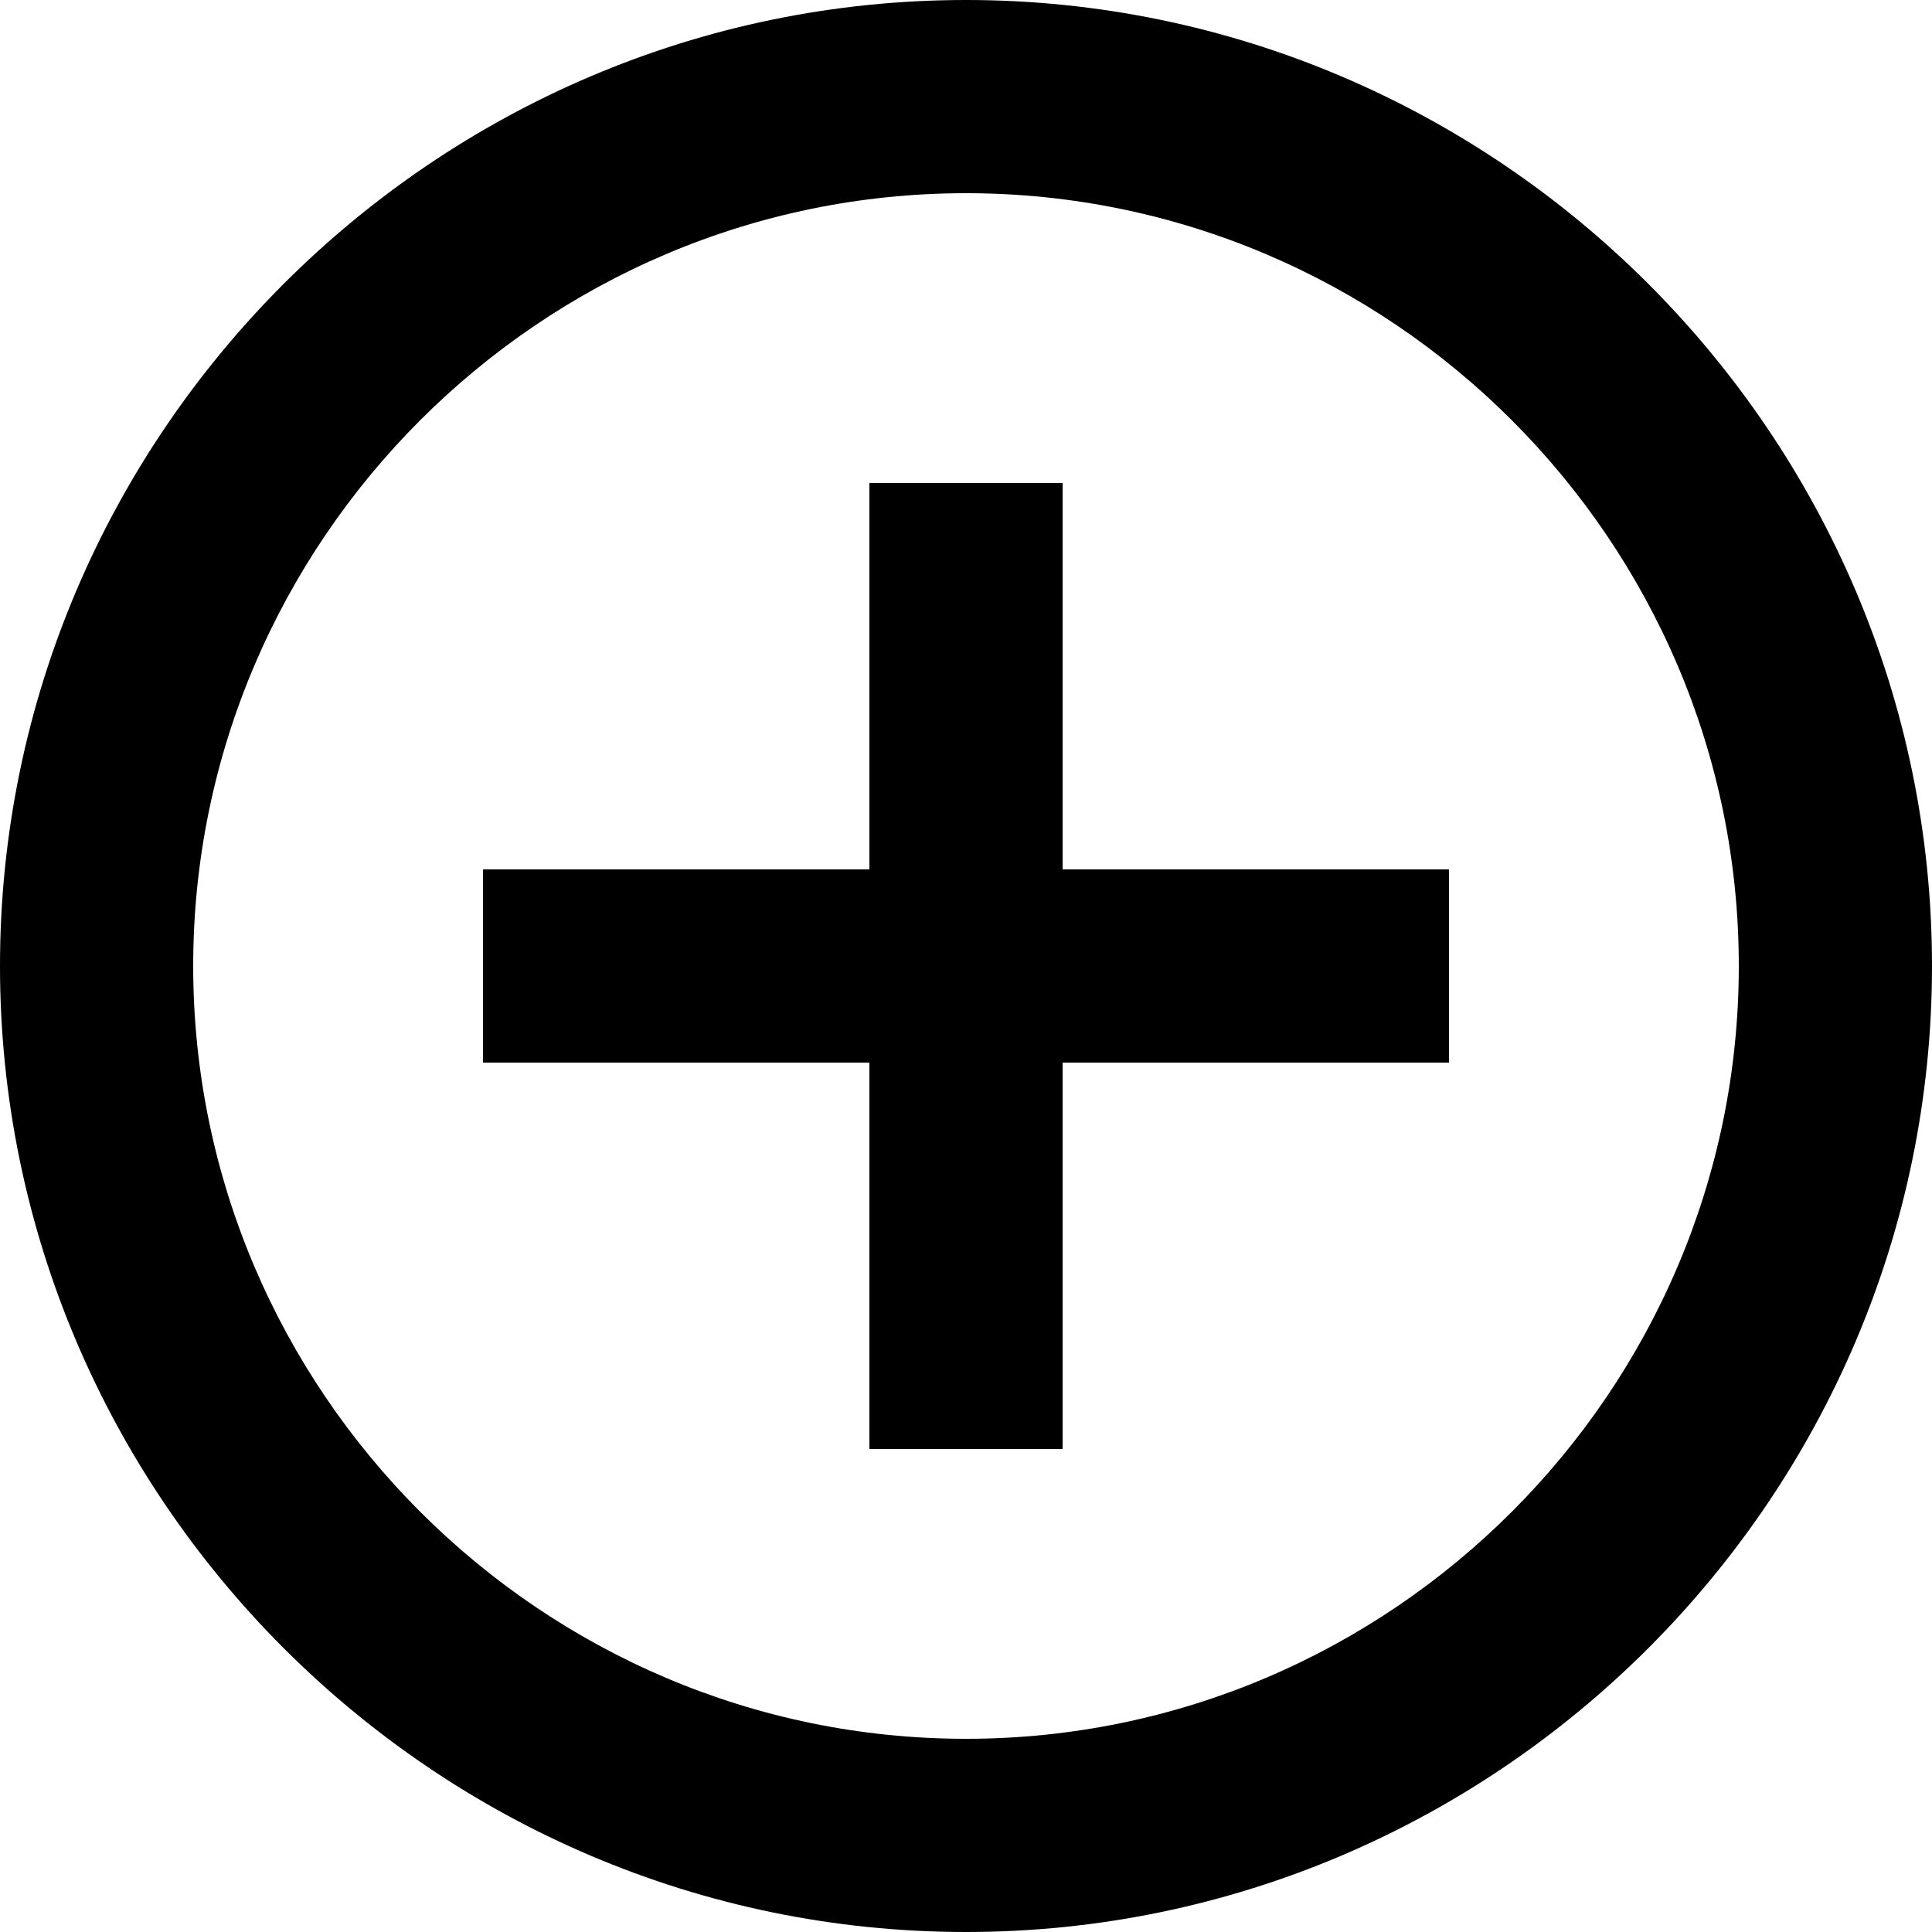
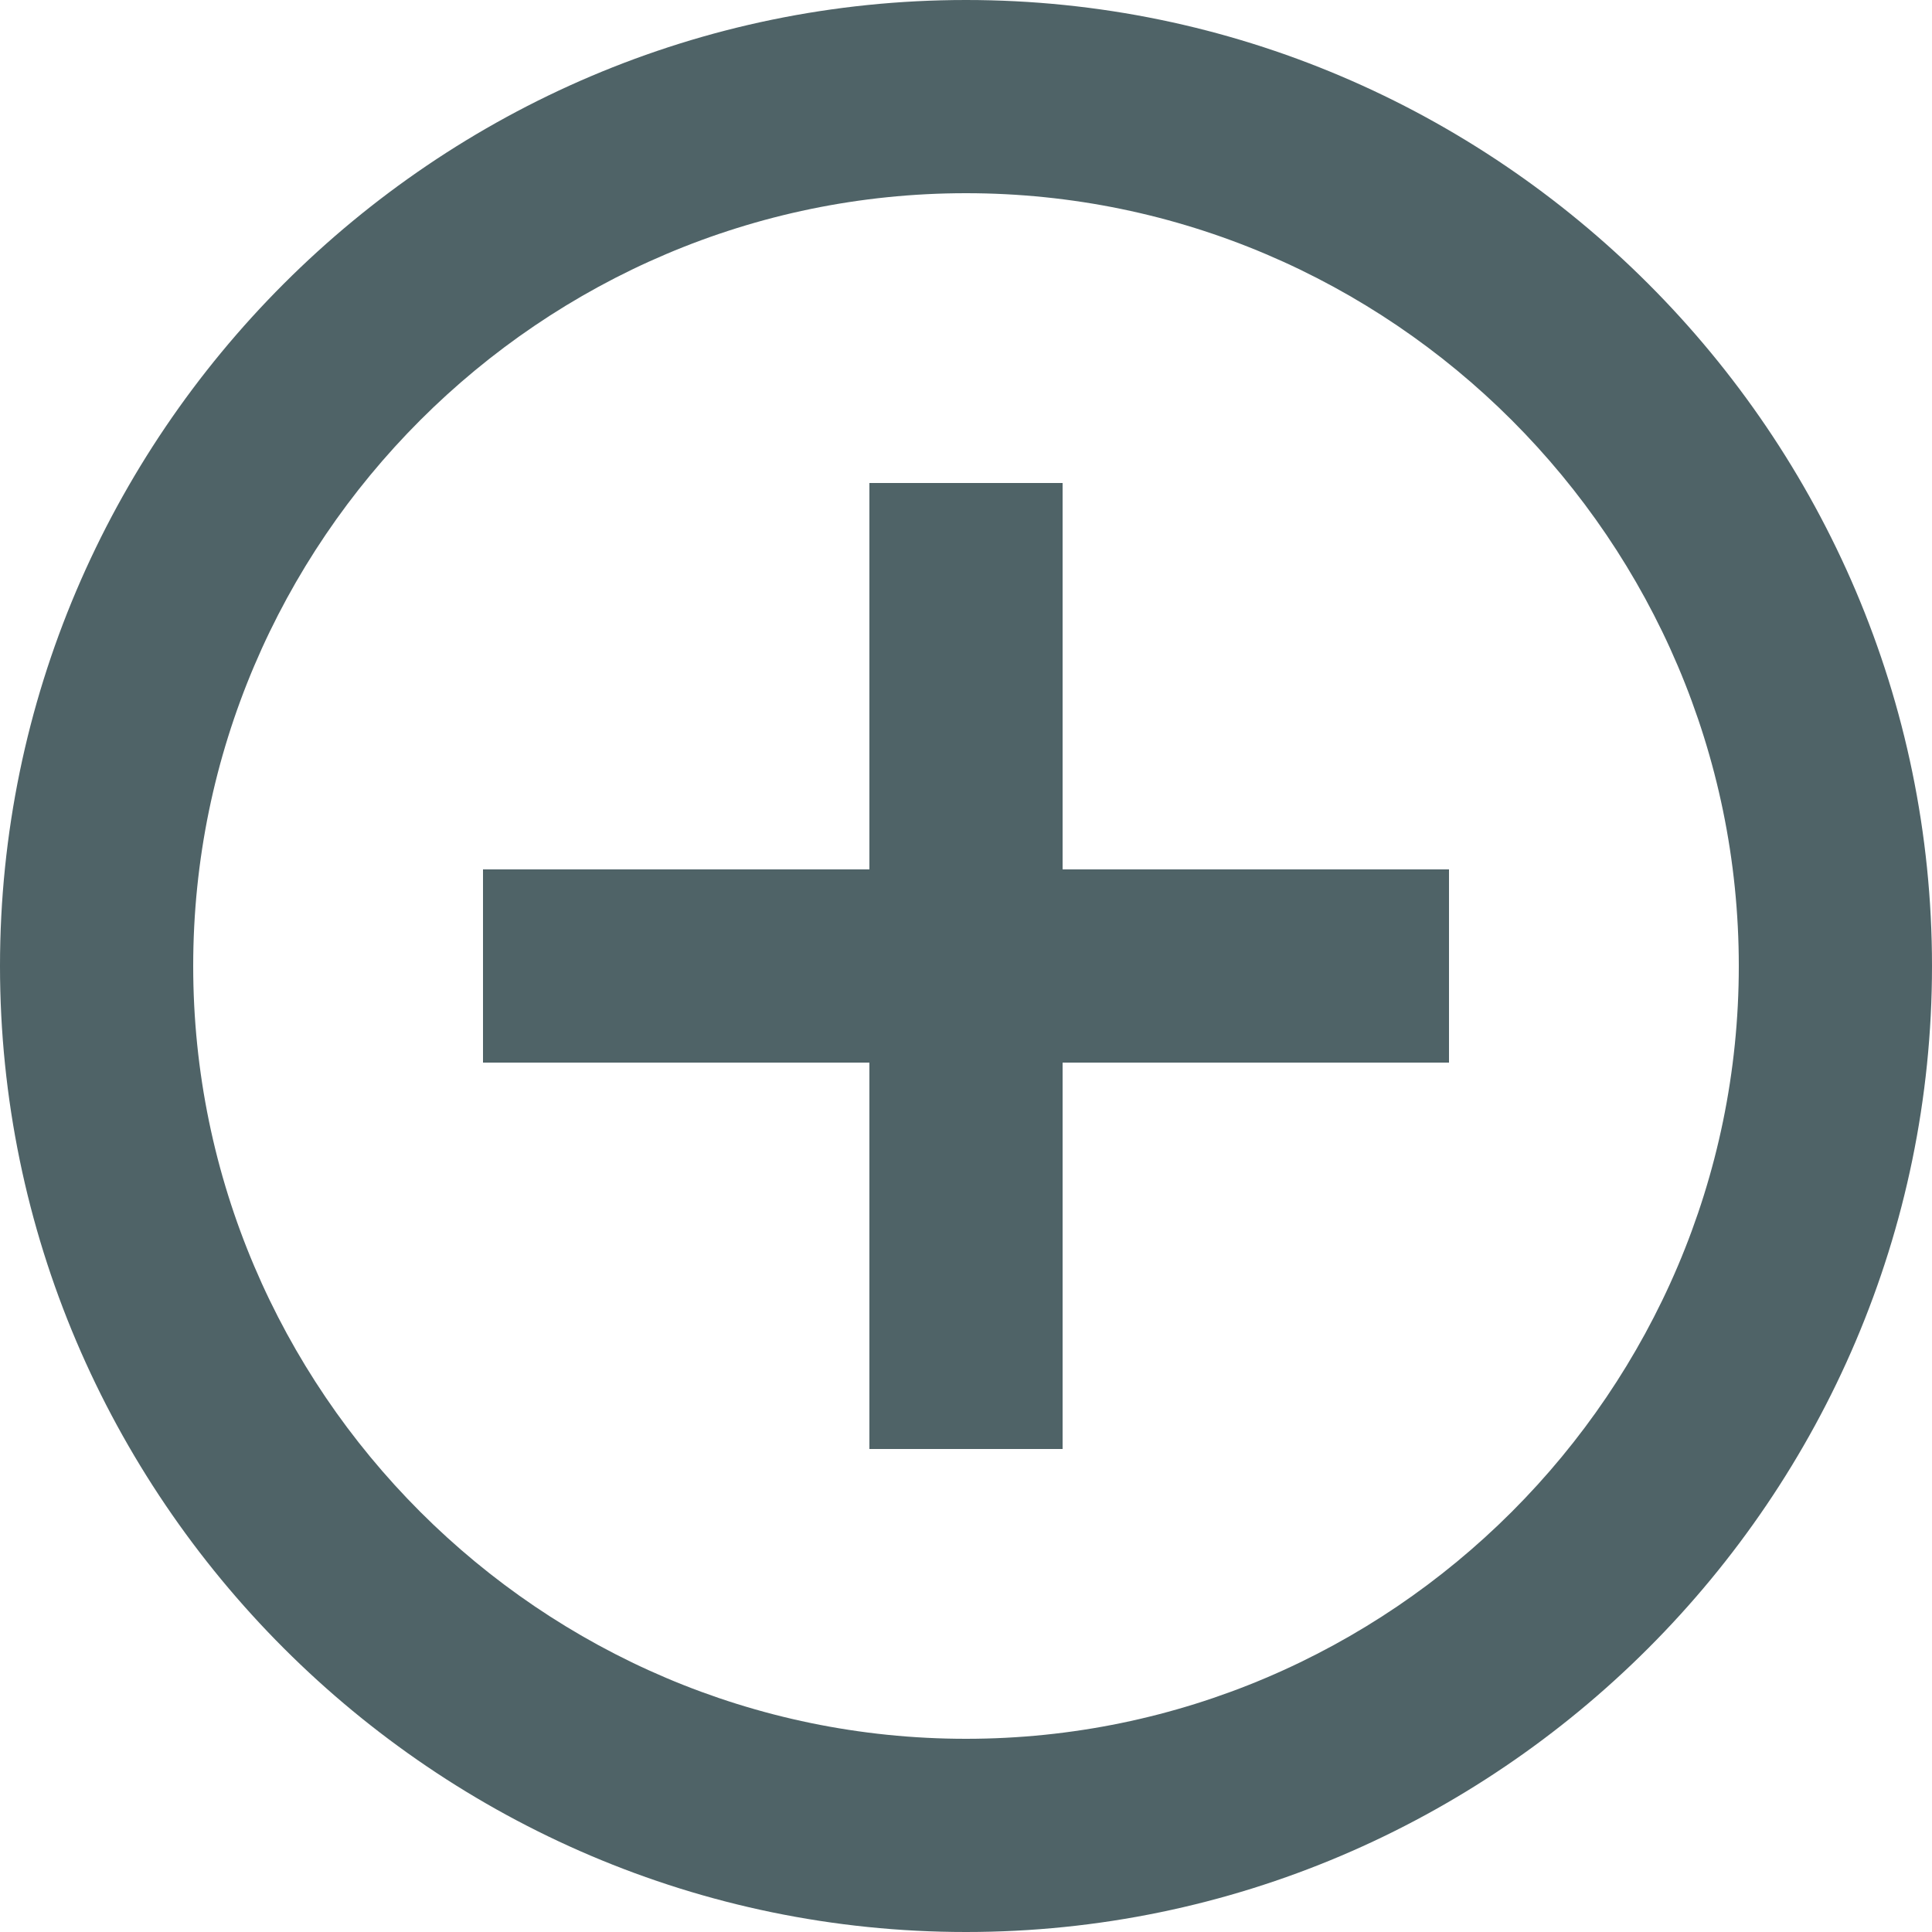
<svg xmlns="http://www.w3.org/2000/svg" version="1.1" id="Capa_1" x="0px" y="0px" width="510px" height="510px" viewBox="0 0 510 510" style="enable-background:new 0 0 510 510;" xml:space="preserve">
  <g>
    <g id="add-circle-outline">
-       <path d="M280.5,127.5h-51v102h-102v51h102v102h51v-102h102v-51h-102V127.5z M255,0C114.75,0,0,114.75,0,255s114.75,255,255,255    s255-114.75,255-255S395.25,0,255,0z M255,459c-112.2,0-204-91.8-204-204S142.8,51,255,51s204,91.8,204,204S367.2,459,255,459z" />
+       <path fill="#4f6367" d="M280.5,127.5h-51v102h-102v51h102v102h51v-102h102v-51h-102V127.5z M255,0C114.75,0,0,114.75,0,255s114.75,255,255,255    s255-114.75,255-255S395.25,0,255,0z M255,459c-112.2,0-204-91.8-204-204S142.8,51,255,51s204,91.8,204,204S367.2,459,255,459z" />
    </g>
  </g>
  <g>
</g>
  <g>
</g>
  <g>
</g>
  <g>
</g>
  <g>
</g>
  <g>
</g>
  <g>
</g>
  <g>
</g>
  <g>
</g>
  <g>
</g>
  <g>
</g>
  <g>
</g>
  <g>
</g>
  <g>
</g>
  <g>
</g>
</svg>
